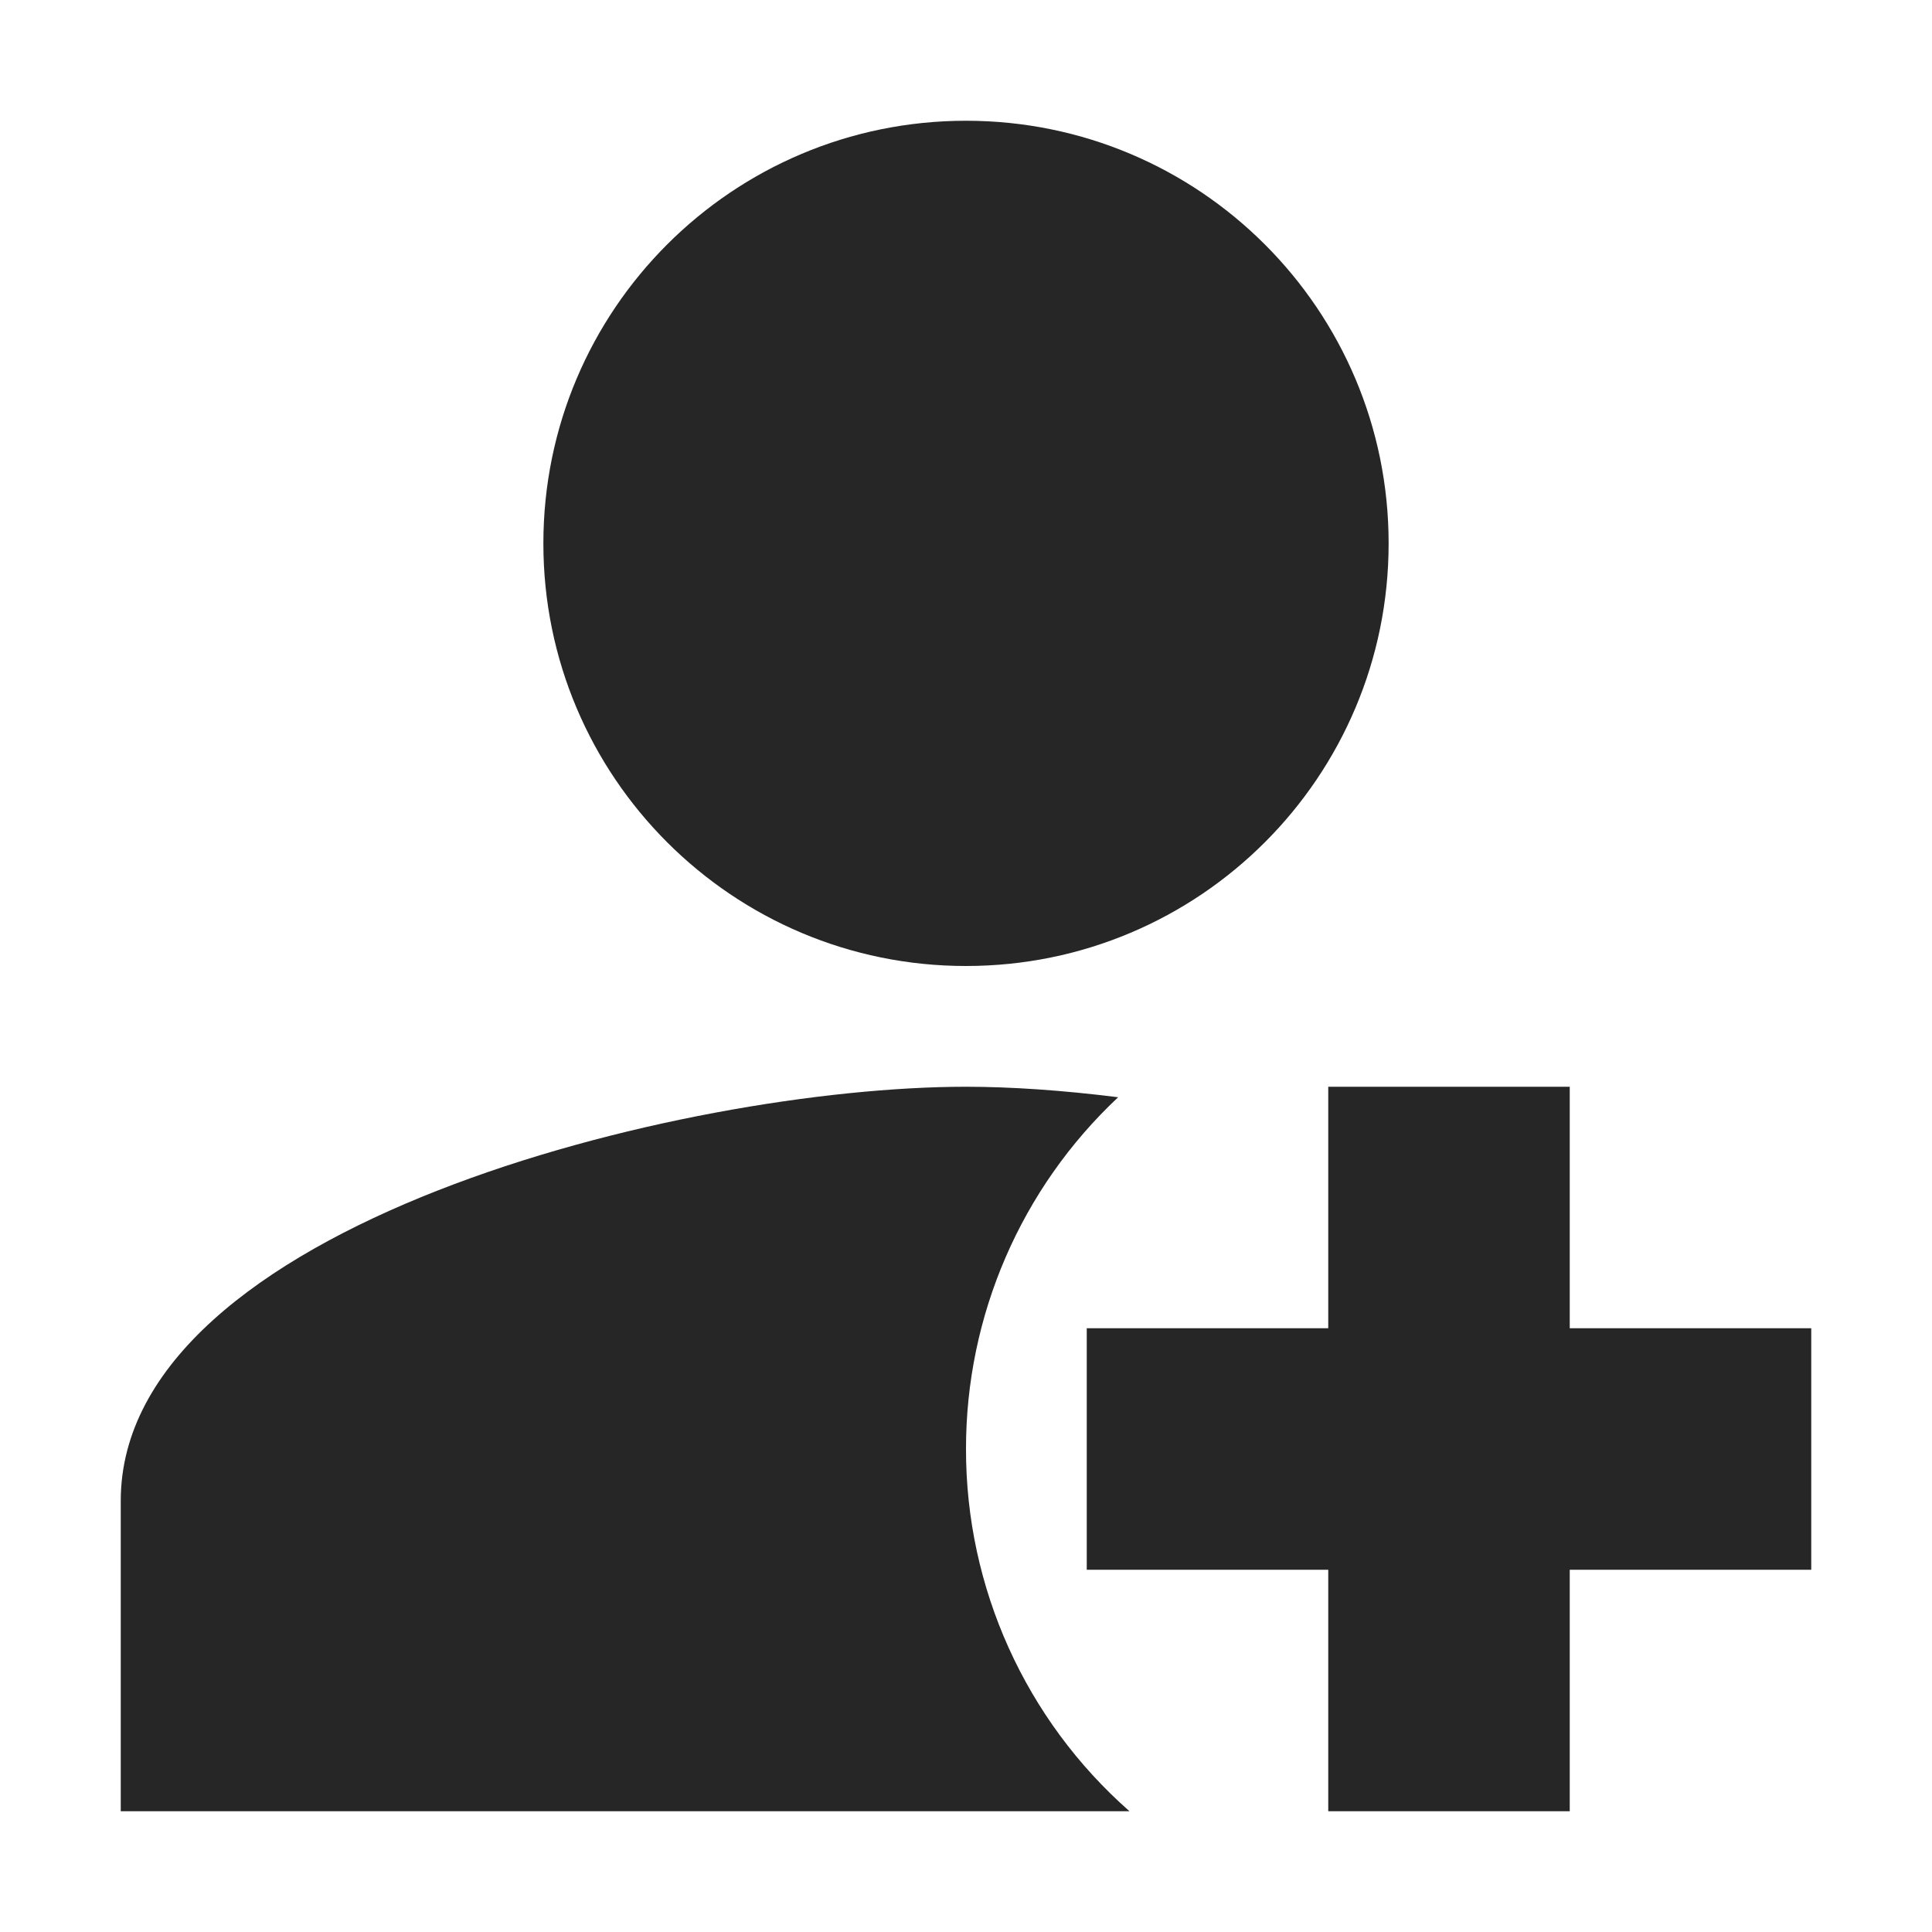
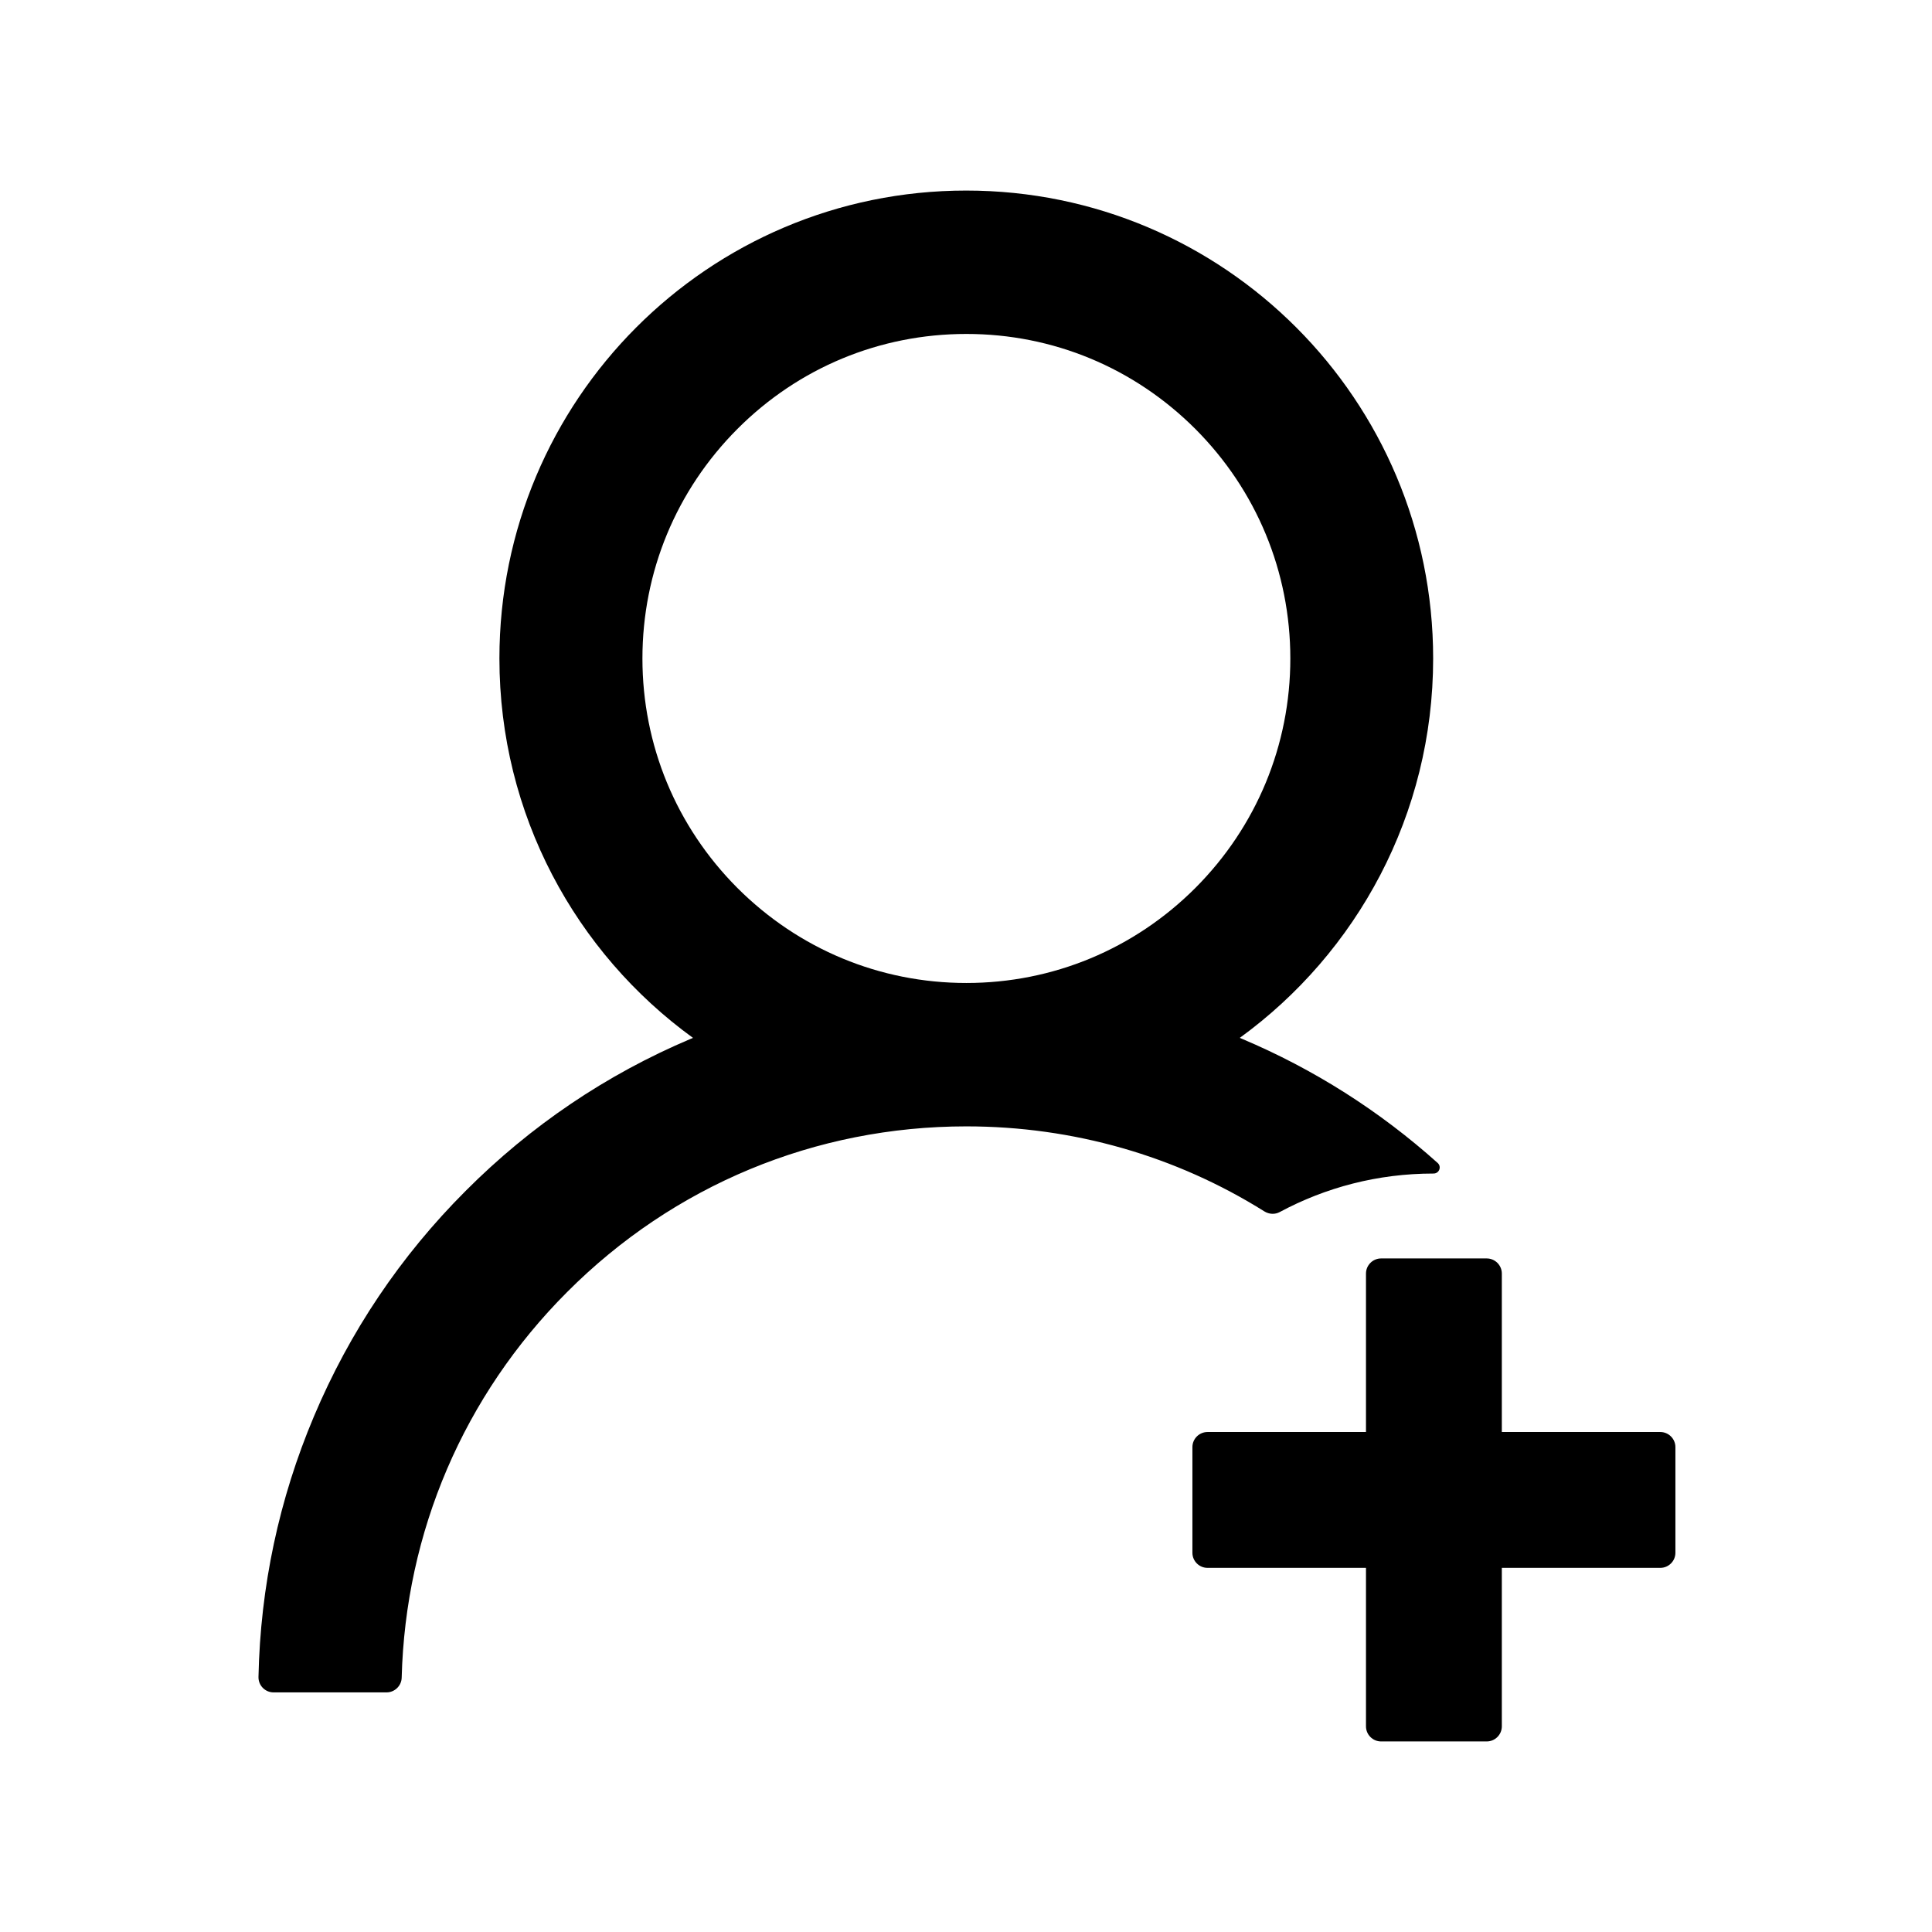
- <svg xmlns="http://www.w3.org/2000/svg" t="1662211103782" class="icon" viewBox="0 0 1024 1024" version="1.1" p-id="3563" width="200" height="200">
-   <path d="M592.64 581.568A255.296 255.296 0 0 0 512 768a255.36 255.36 0 0 0 86.656 192H64v-164.544C64 649.536 362.496 576 512 576c23.68 0 51.2 1.856 80.64 5.568zM512 64c123.776 0 224 100.224 224 224S635.776 512 512 512a223.936 223.936 0 0 1-224-224C288 164.224 388.224 64 512 64z m320 512v128h128v128h-128v128h-128v-128H576v-128h128V576h128z" fill="#262626" p-id="3564" />
+ <svg xmlns="http://www.w3.org/2000/svg" t="1662289610253" class="icon" viewBox="0 0 1024 1024" version="1.1" p-id="7710" width="200" height="200">
+   <path d="M678.3 642.4c24.2-13 51.9-20.4 81.4-20.4h0.1c3 0 4.4-3.6 2.2-5.6-30.8-27.6-65.6-49.7-103.7-65.8-0.4-0.2-0.8-0.3-1.2-0.5C719.2 505 759.6 431.7 759.6 349c0-137-110.8-248-247.5-248S264.7 212 264.7 349c0 82.7 40.4 156 102.6 201.1-0.4 0.2-0.8 0.3-1.2 0.5-44.7 18.9-84.8 46-119.3 80.6-34.5 34.5-61.5 74.7-80.4 119.5C147.9 794.5 138 841 137 888.8c-0.1 4.5 3.5 8.2 8 8.2h59.9c4.3 0 7.9-3.5 8-7.8 2-77.2 32.9-149.5 87.6-204.3C357 628.2 432.2 597 512.2 597c56.7 0 111.1 15.7 158 45.1 2.5 1.5 5.5 1.7 8.1 0.3zM512.2 521c-45.8 0-88.9-17.9-121.4-50.4-32.4-32.5-50.3-75.7-50.3-121.6 0-45.9 17.9-89.1 50.3-121.6S466.3 177 512.2 177s88.9 17.9 121.4 50.4c32.4 32.5 50.3 75.7 50.3 121.6 0 45.9-17.9 89.1-50.3 121.6C601.1 503.1 558 521 512.2 521zM880 759h-84v-84c0-4.4-3.6-8-8-8h-56c-4.4 0-8 3.6-8 8v84h-84c-4.4 0-8 3.6-8 8v56c0 4.4 3.6 8 8 8h84v84c0 4.4 3.6 8 8 8h56c4.4 0 8-3.6 8-8v-84h84c4.4 0 8-3.6 8-8v-56c0-4.4-3.6-8-8-8z" p-id="7711" />
</svg>
